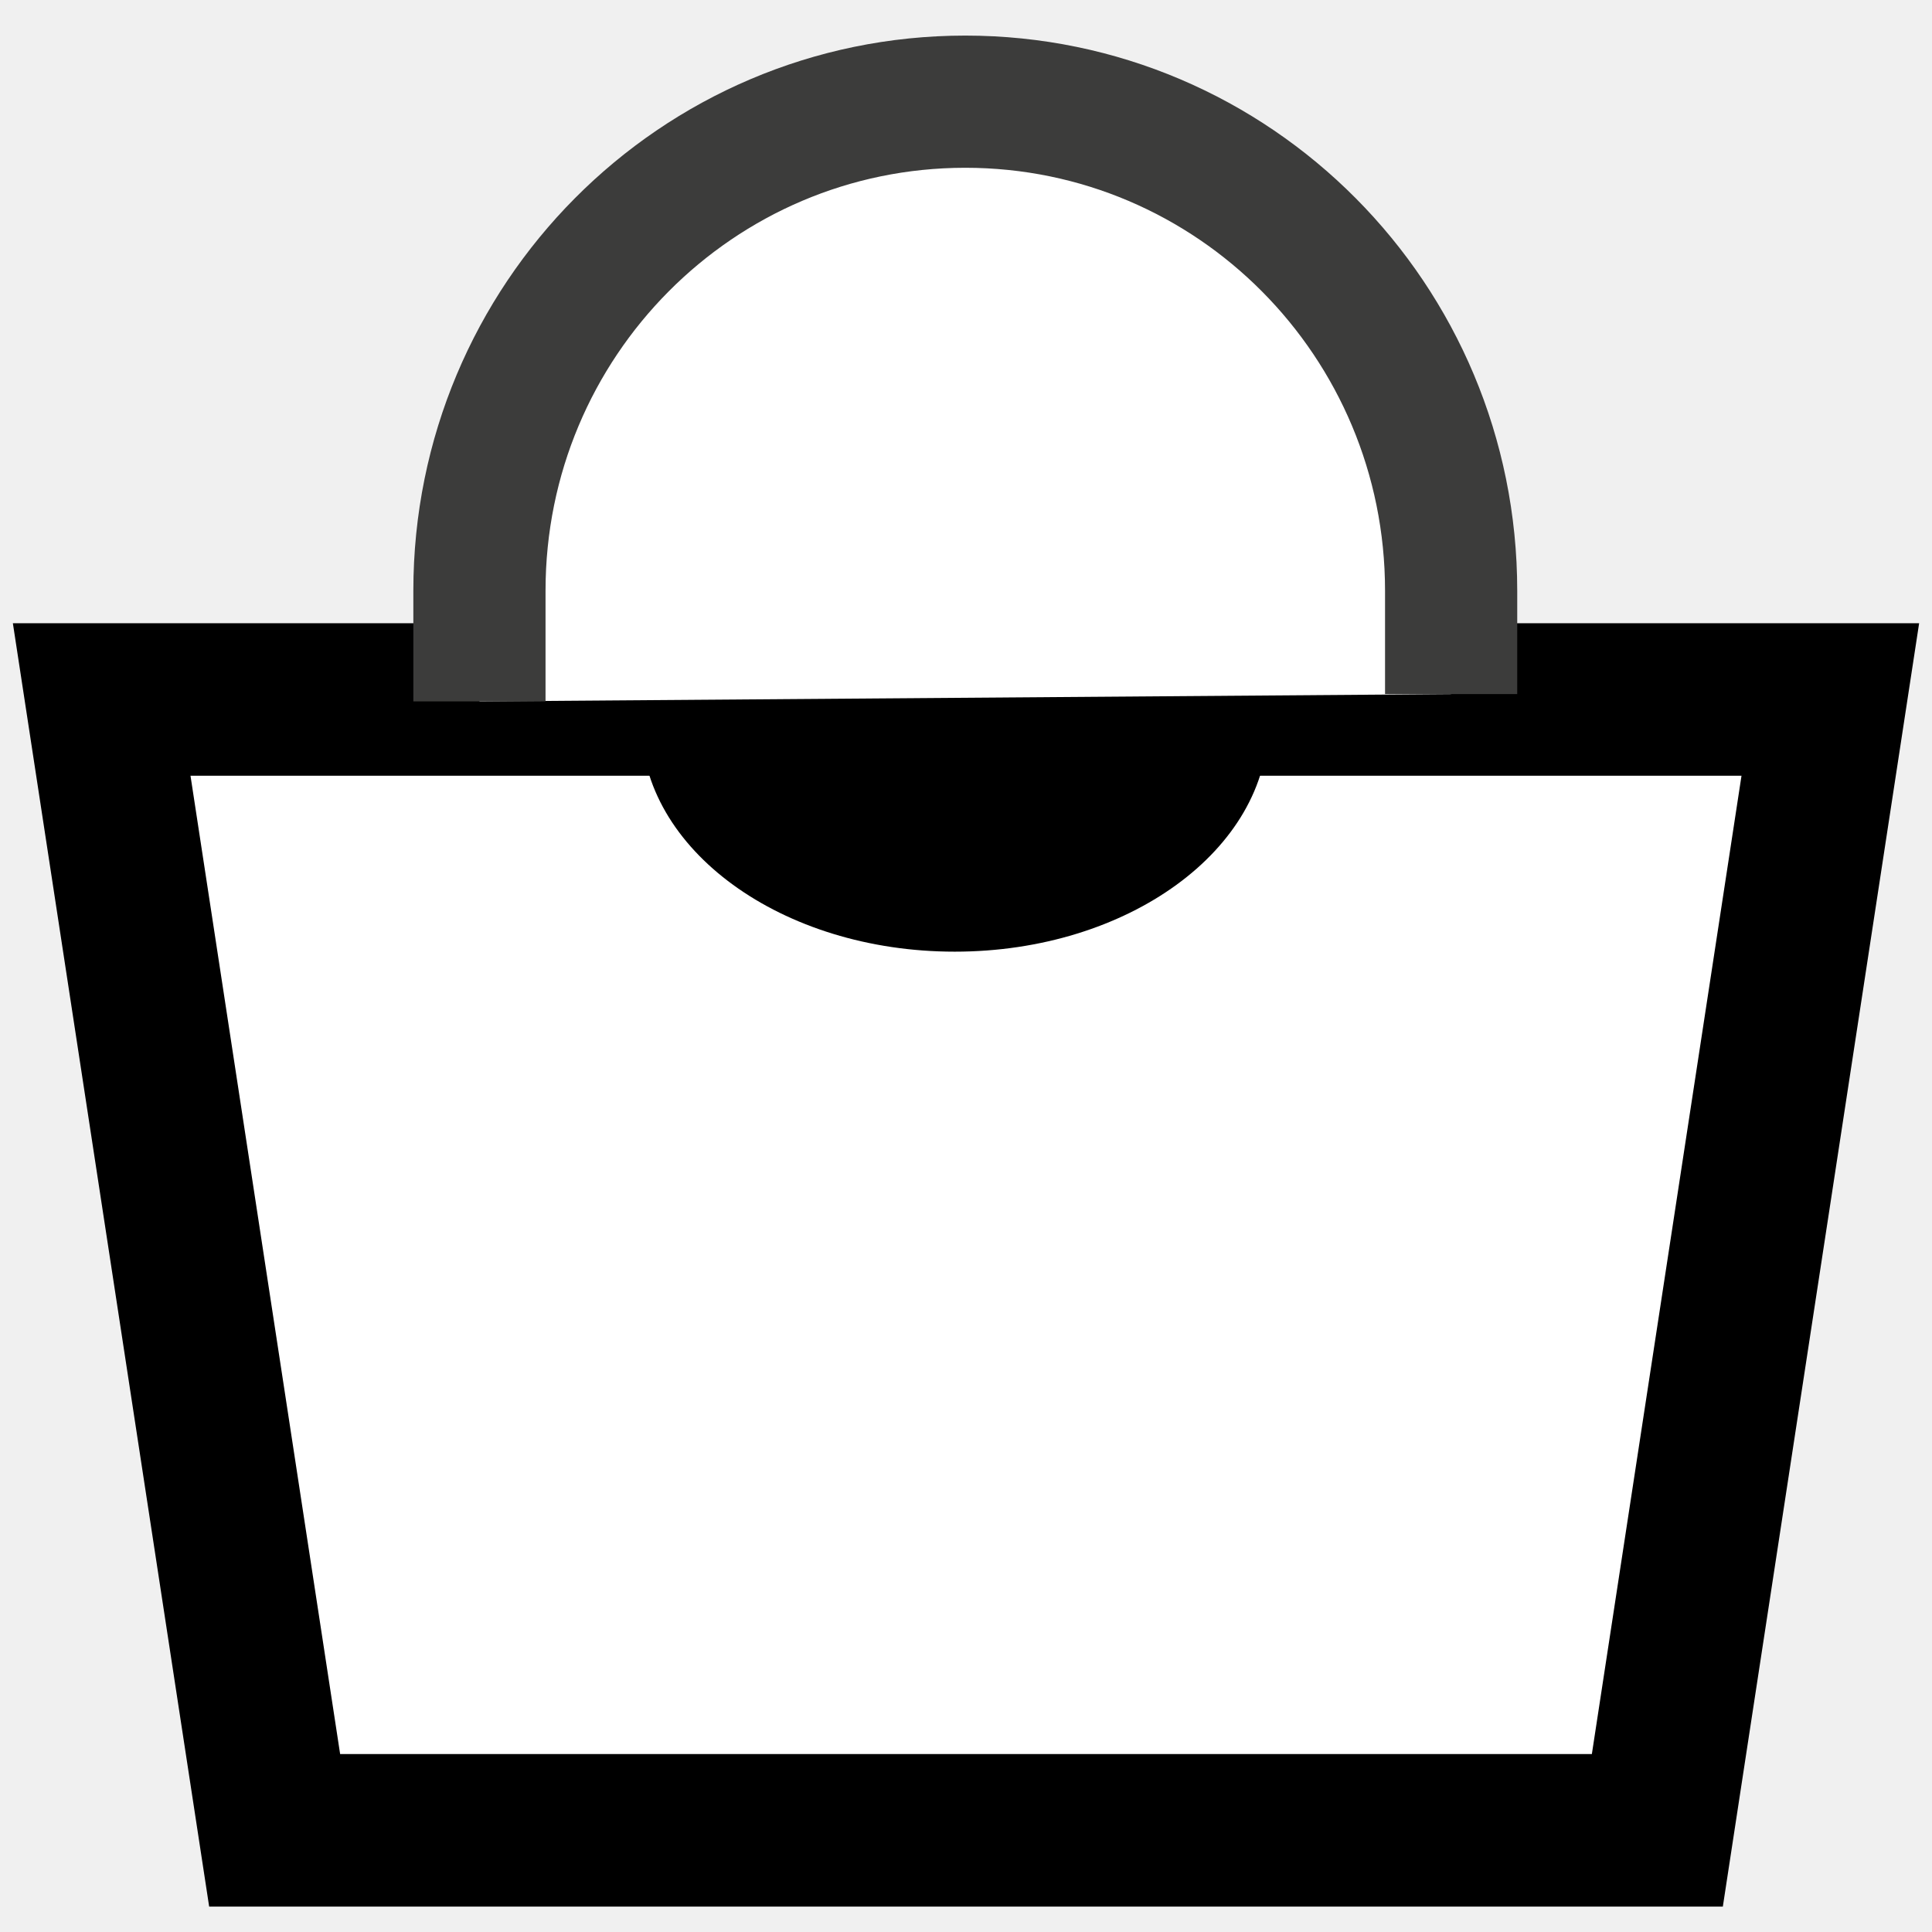
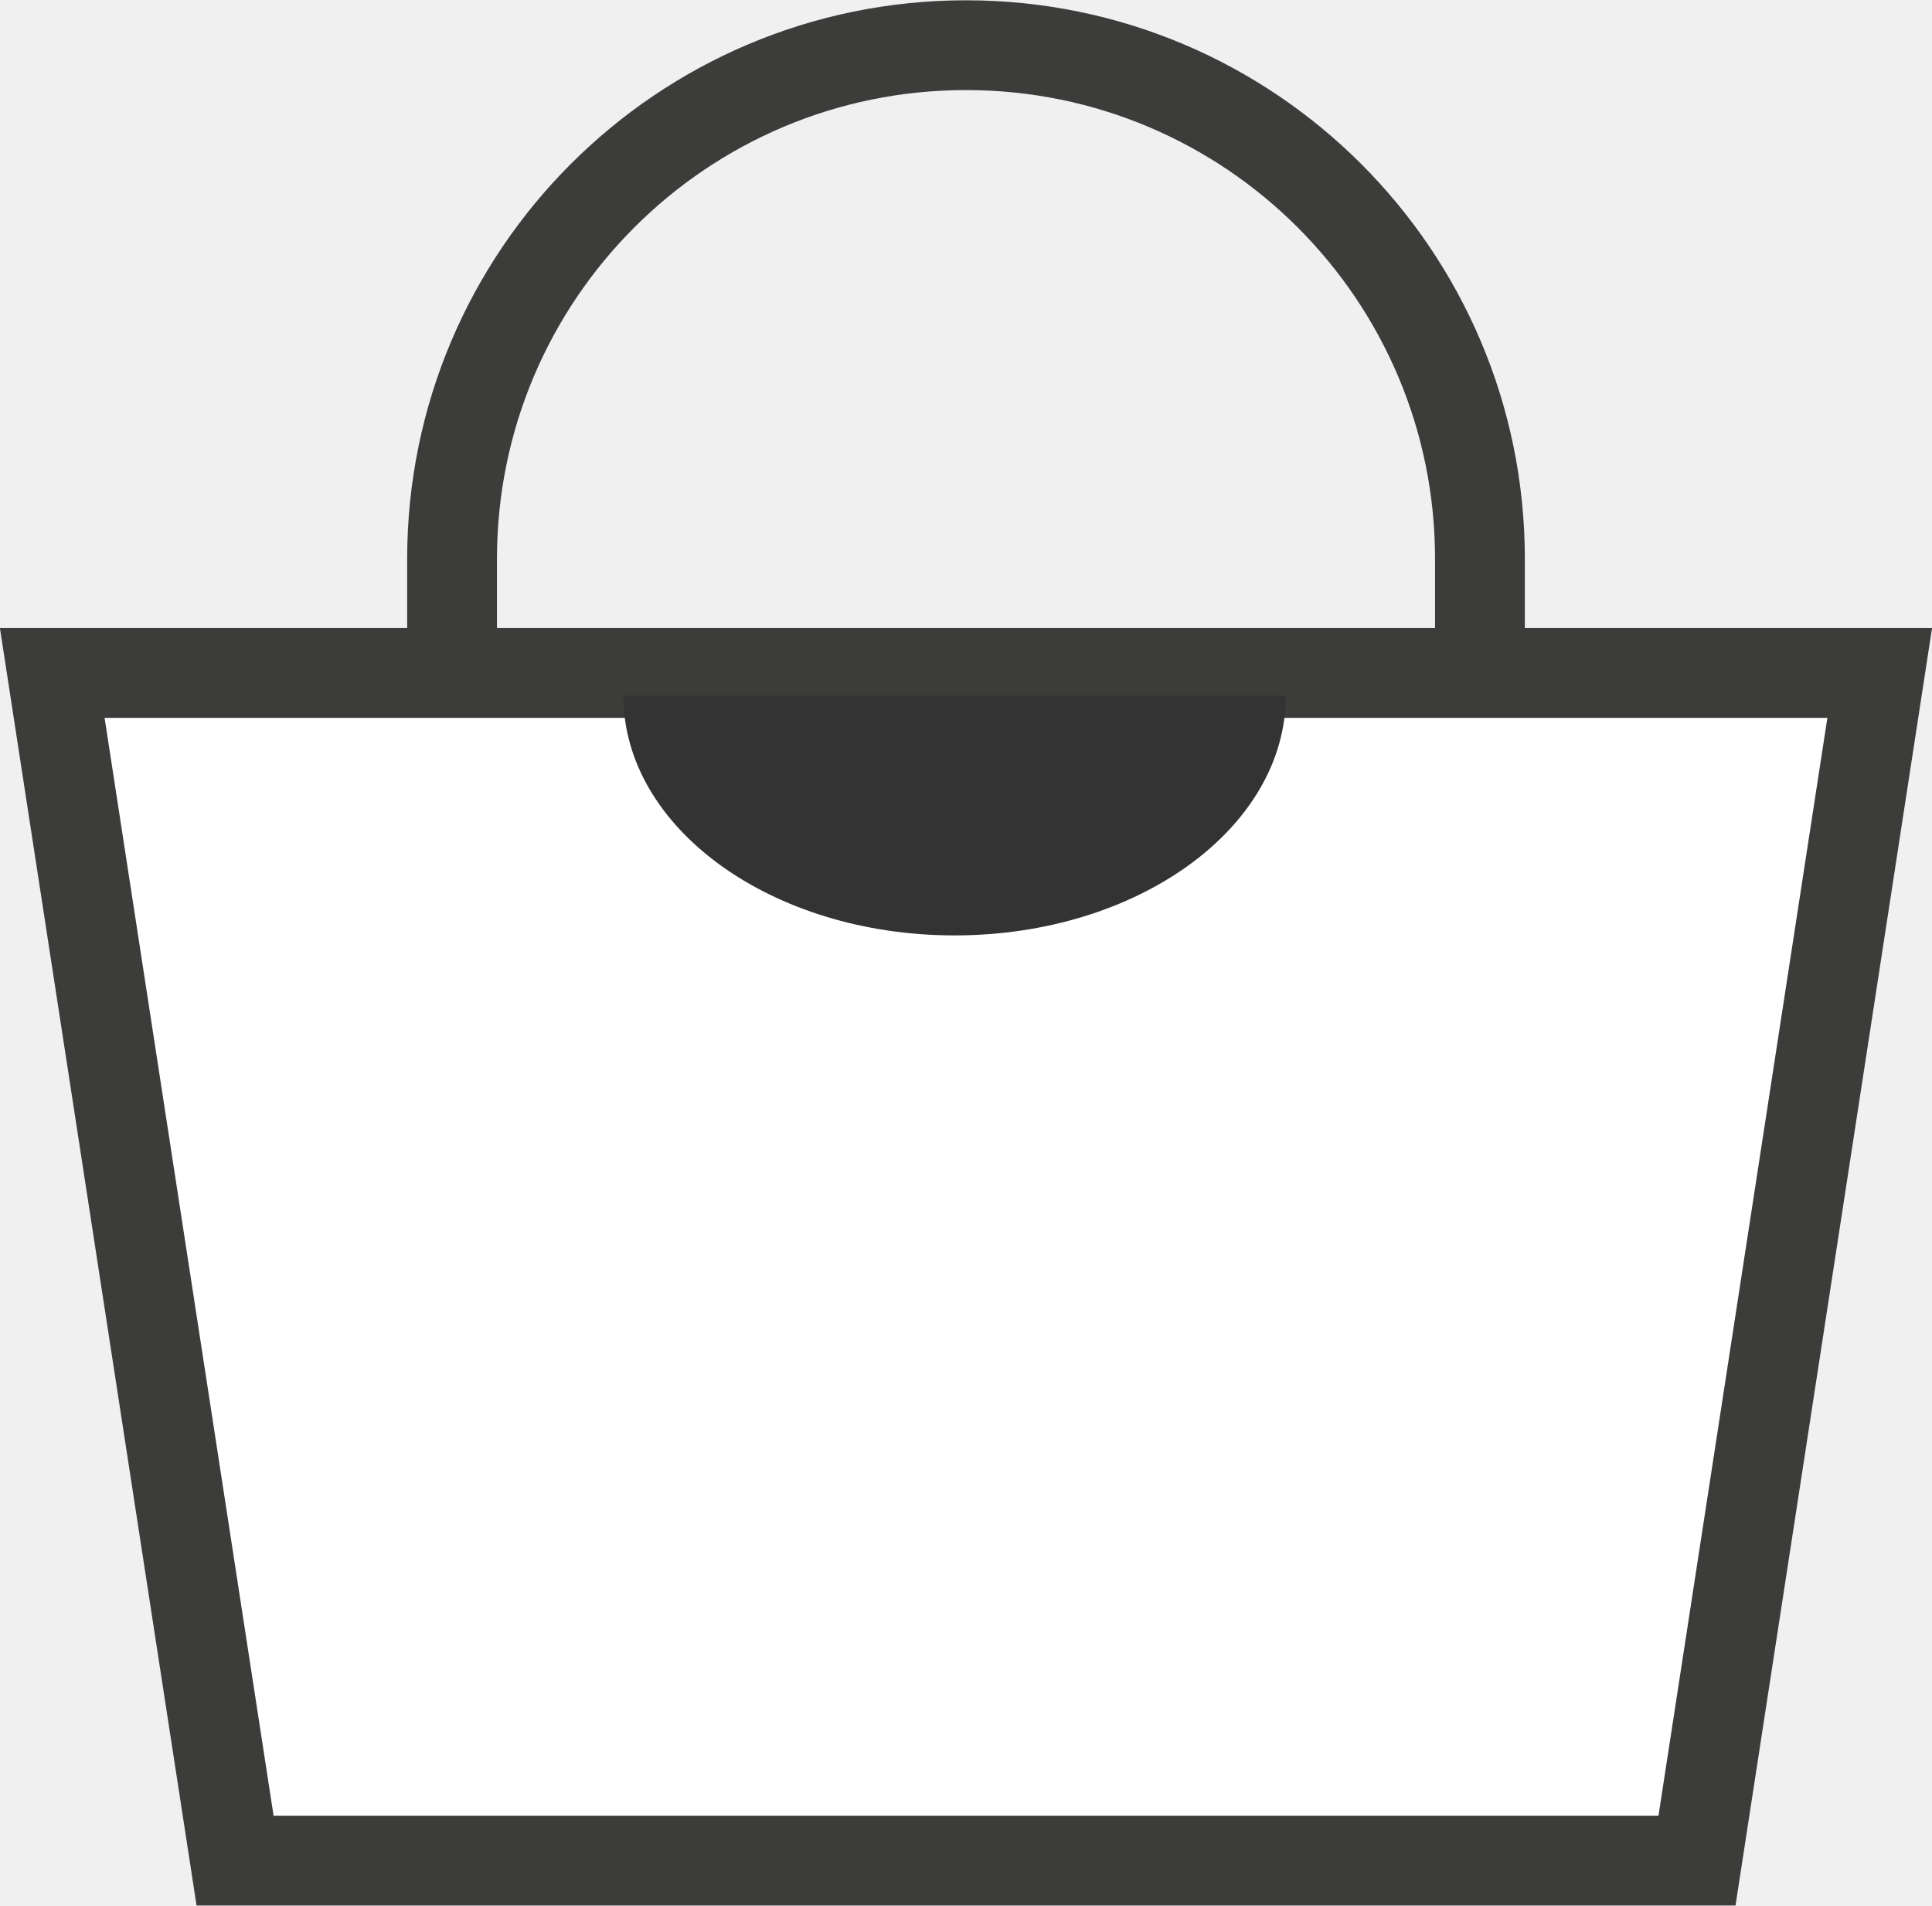
- <svg xmlns="http://www.w3.org/2000/svg" width="19" height="19" viewBox="0 0 19 19" fill="none">
-   <path d="M2.701 18H16.299L18 6.879H1L2.701 18Z" fill="white" stroke="black" stroke-width="1.5" stroke-miterlimit="10" />
-   <path d="M12.473 7.115C12.473 8.355 11.091 9.359 9.389 9.359C7.688 9.359 6.306 8.355 6.306 7.115H12.473Z" fill="black" />
-   <path d="M4.715 6.898V5.809C4.715 3.152 6.854 1 9.493 1C12.133 1 14.271 3.152 14.271 5.809V6.826" fill="white" />
-   <path d="M4.715 6.898V5.809C4.715 3.152 6.854 1 9.493 1C12.133 1 14.271 3.152 14.271 5.809V6.826" stroke="#3C3C3B" stroke-width="1.3" stroke-miterlimit="10" />
+ <svg xmlns="http://www.w3.org/2000/svg" width="36.575" height="36.082" viewBox="0 0 36.575 36.082">
+   <g id="Groupe_343" data-name="Groupe 343" transform="translate(-3051.911 -249.99)">
+     <path id="Tracé_347" data-name="Tracé 347" d="M3056.361,285.222h27.676l3.459-22.489H3052.9Z" fill="#fff" stroke="#3c3c3b" stroke-miterlimit="10" stroke-width="1.7" />
+     <path id="Tracé_348" data-name="Tracé 348" d="M3076.253,263.162c0,2.508-2.808,4.541-6.271,4.541s-6.27-2.033-6.27-4.541Z" fill="#333" />
+     <path id="Tracé_349" data-name="Tracé 349" d="M3060.469,262.775v-2.2a9.729,9.729,0,1,1,19.459,0v2.062" fill="none" stroke="#3c3c3b" stroke-miterlimit="10" stroke-width="1.7" />
+   </g>
</svg>
